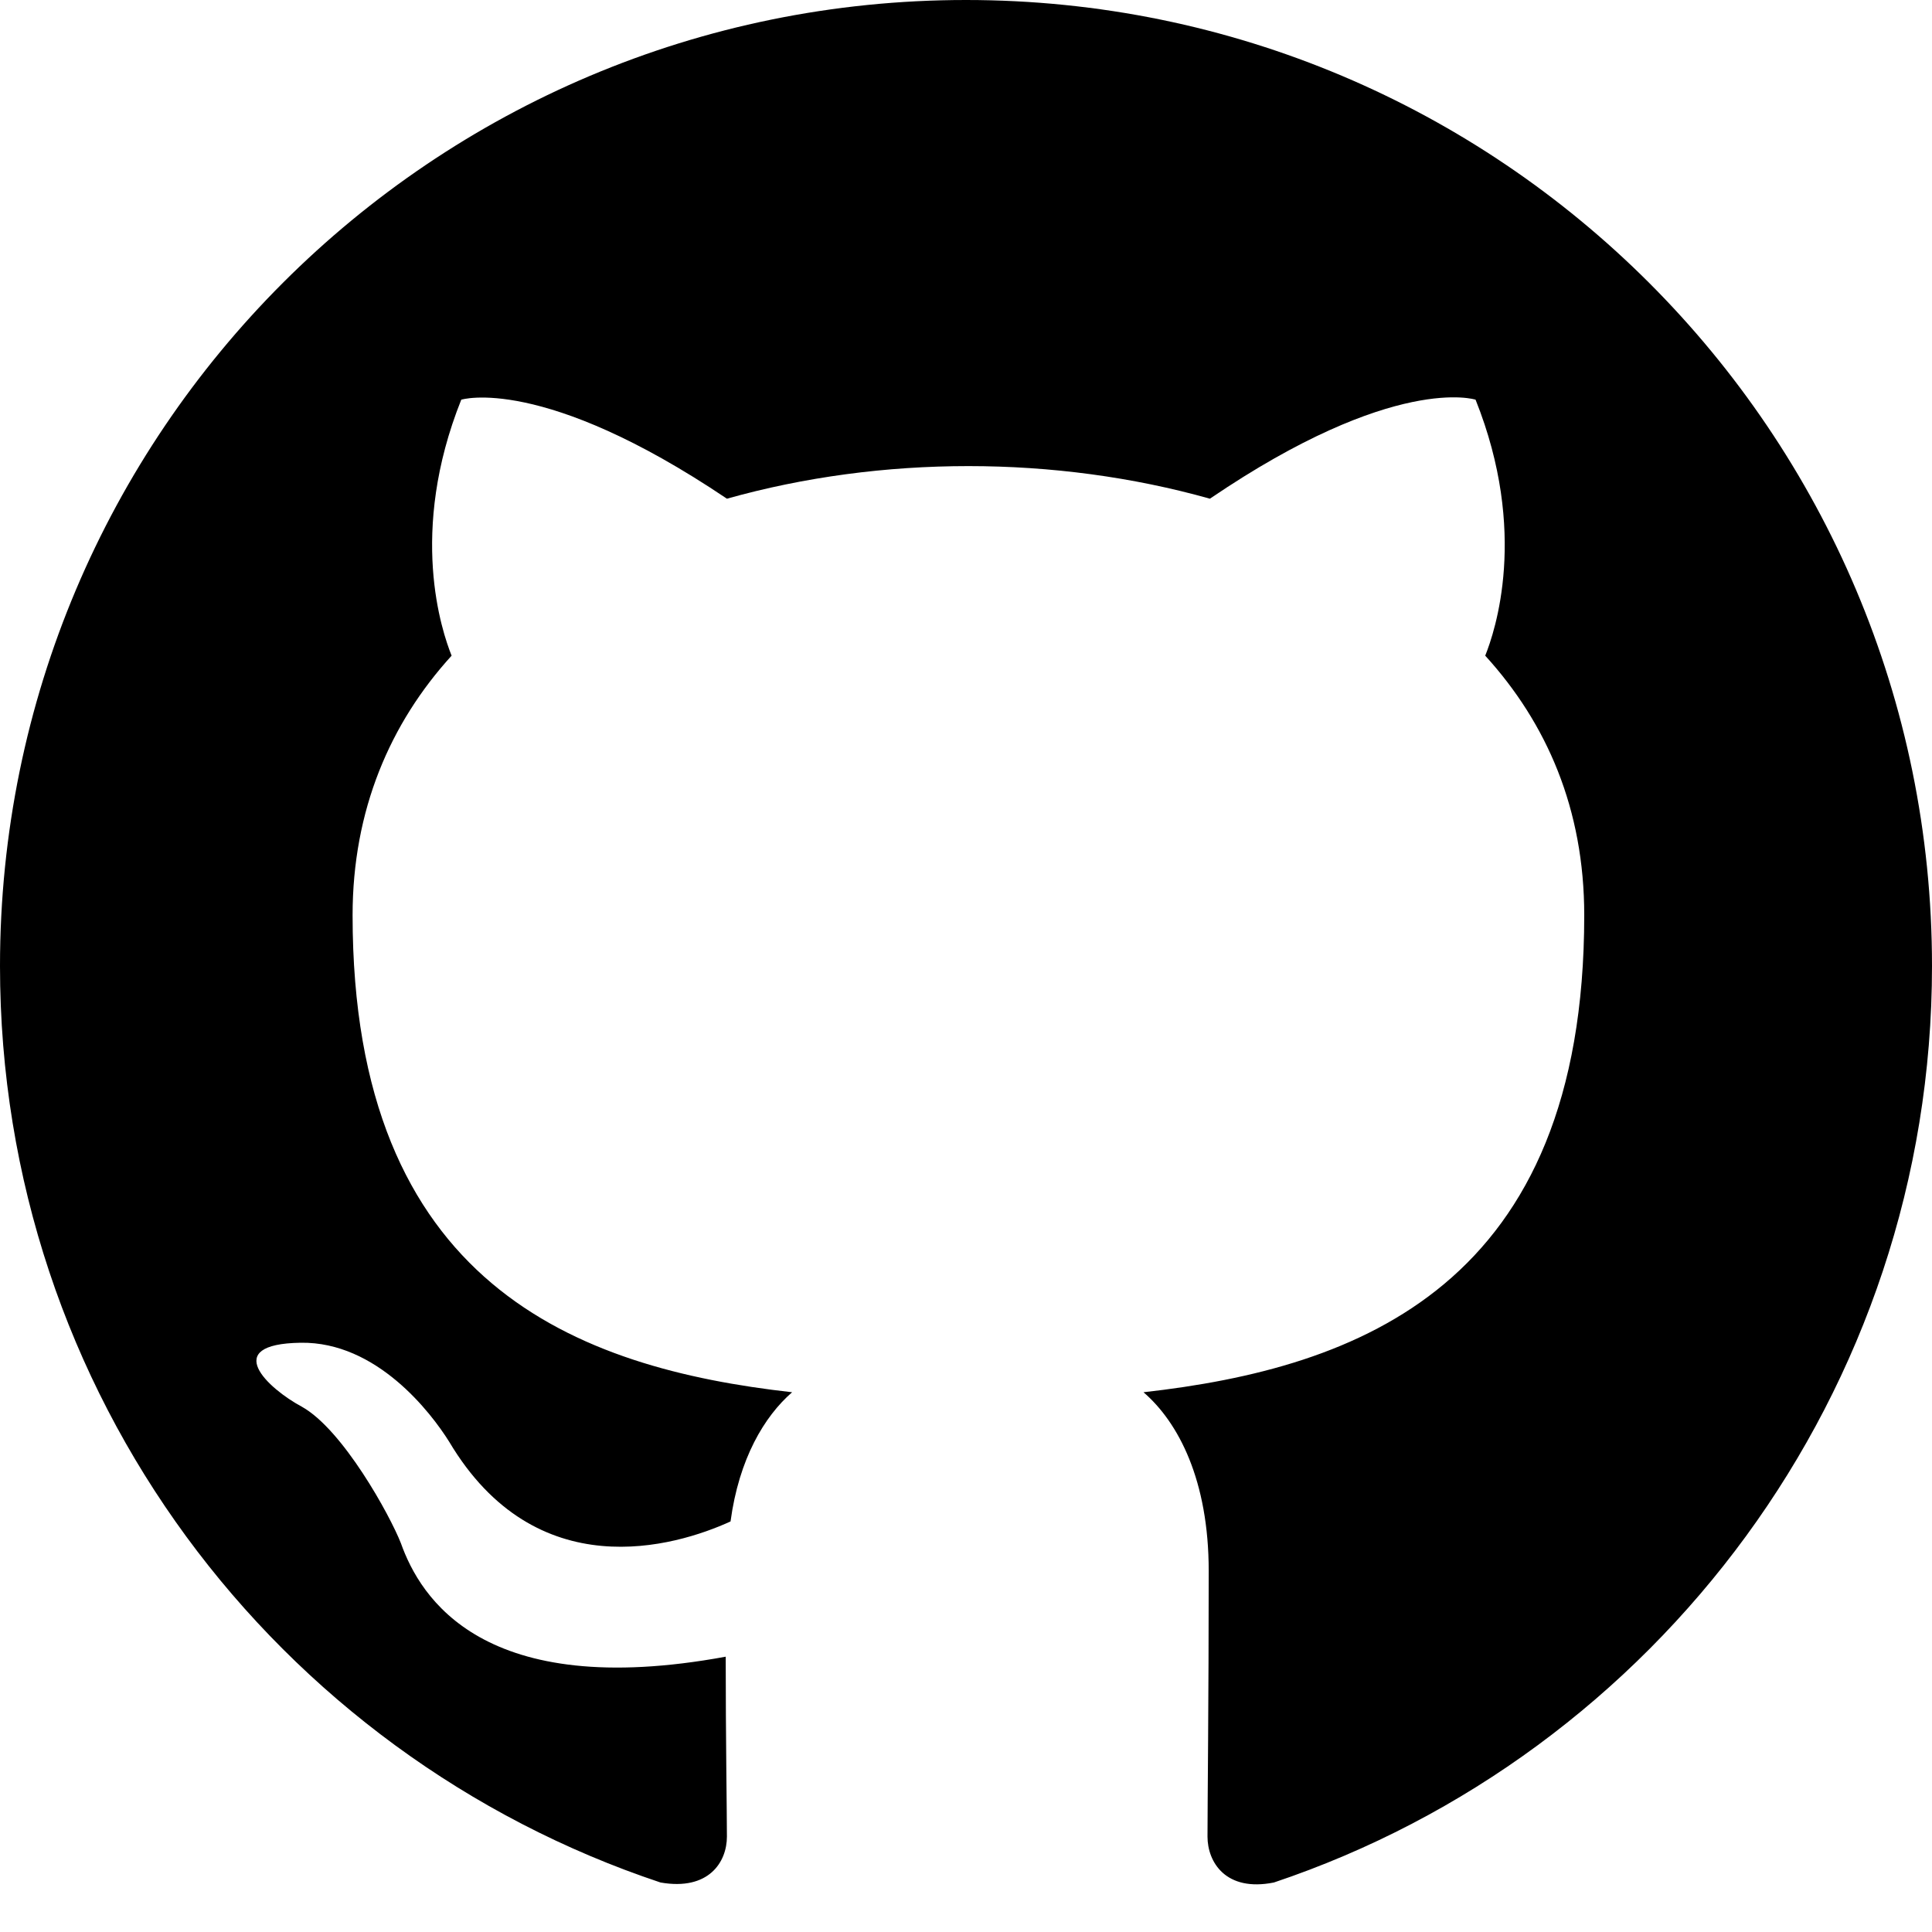
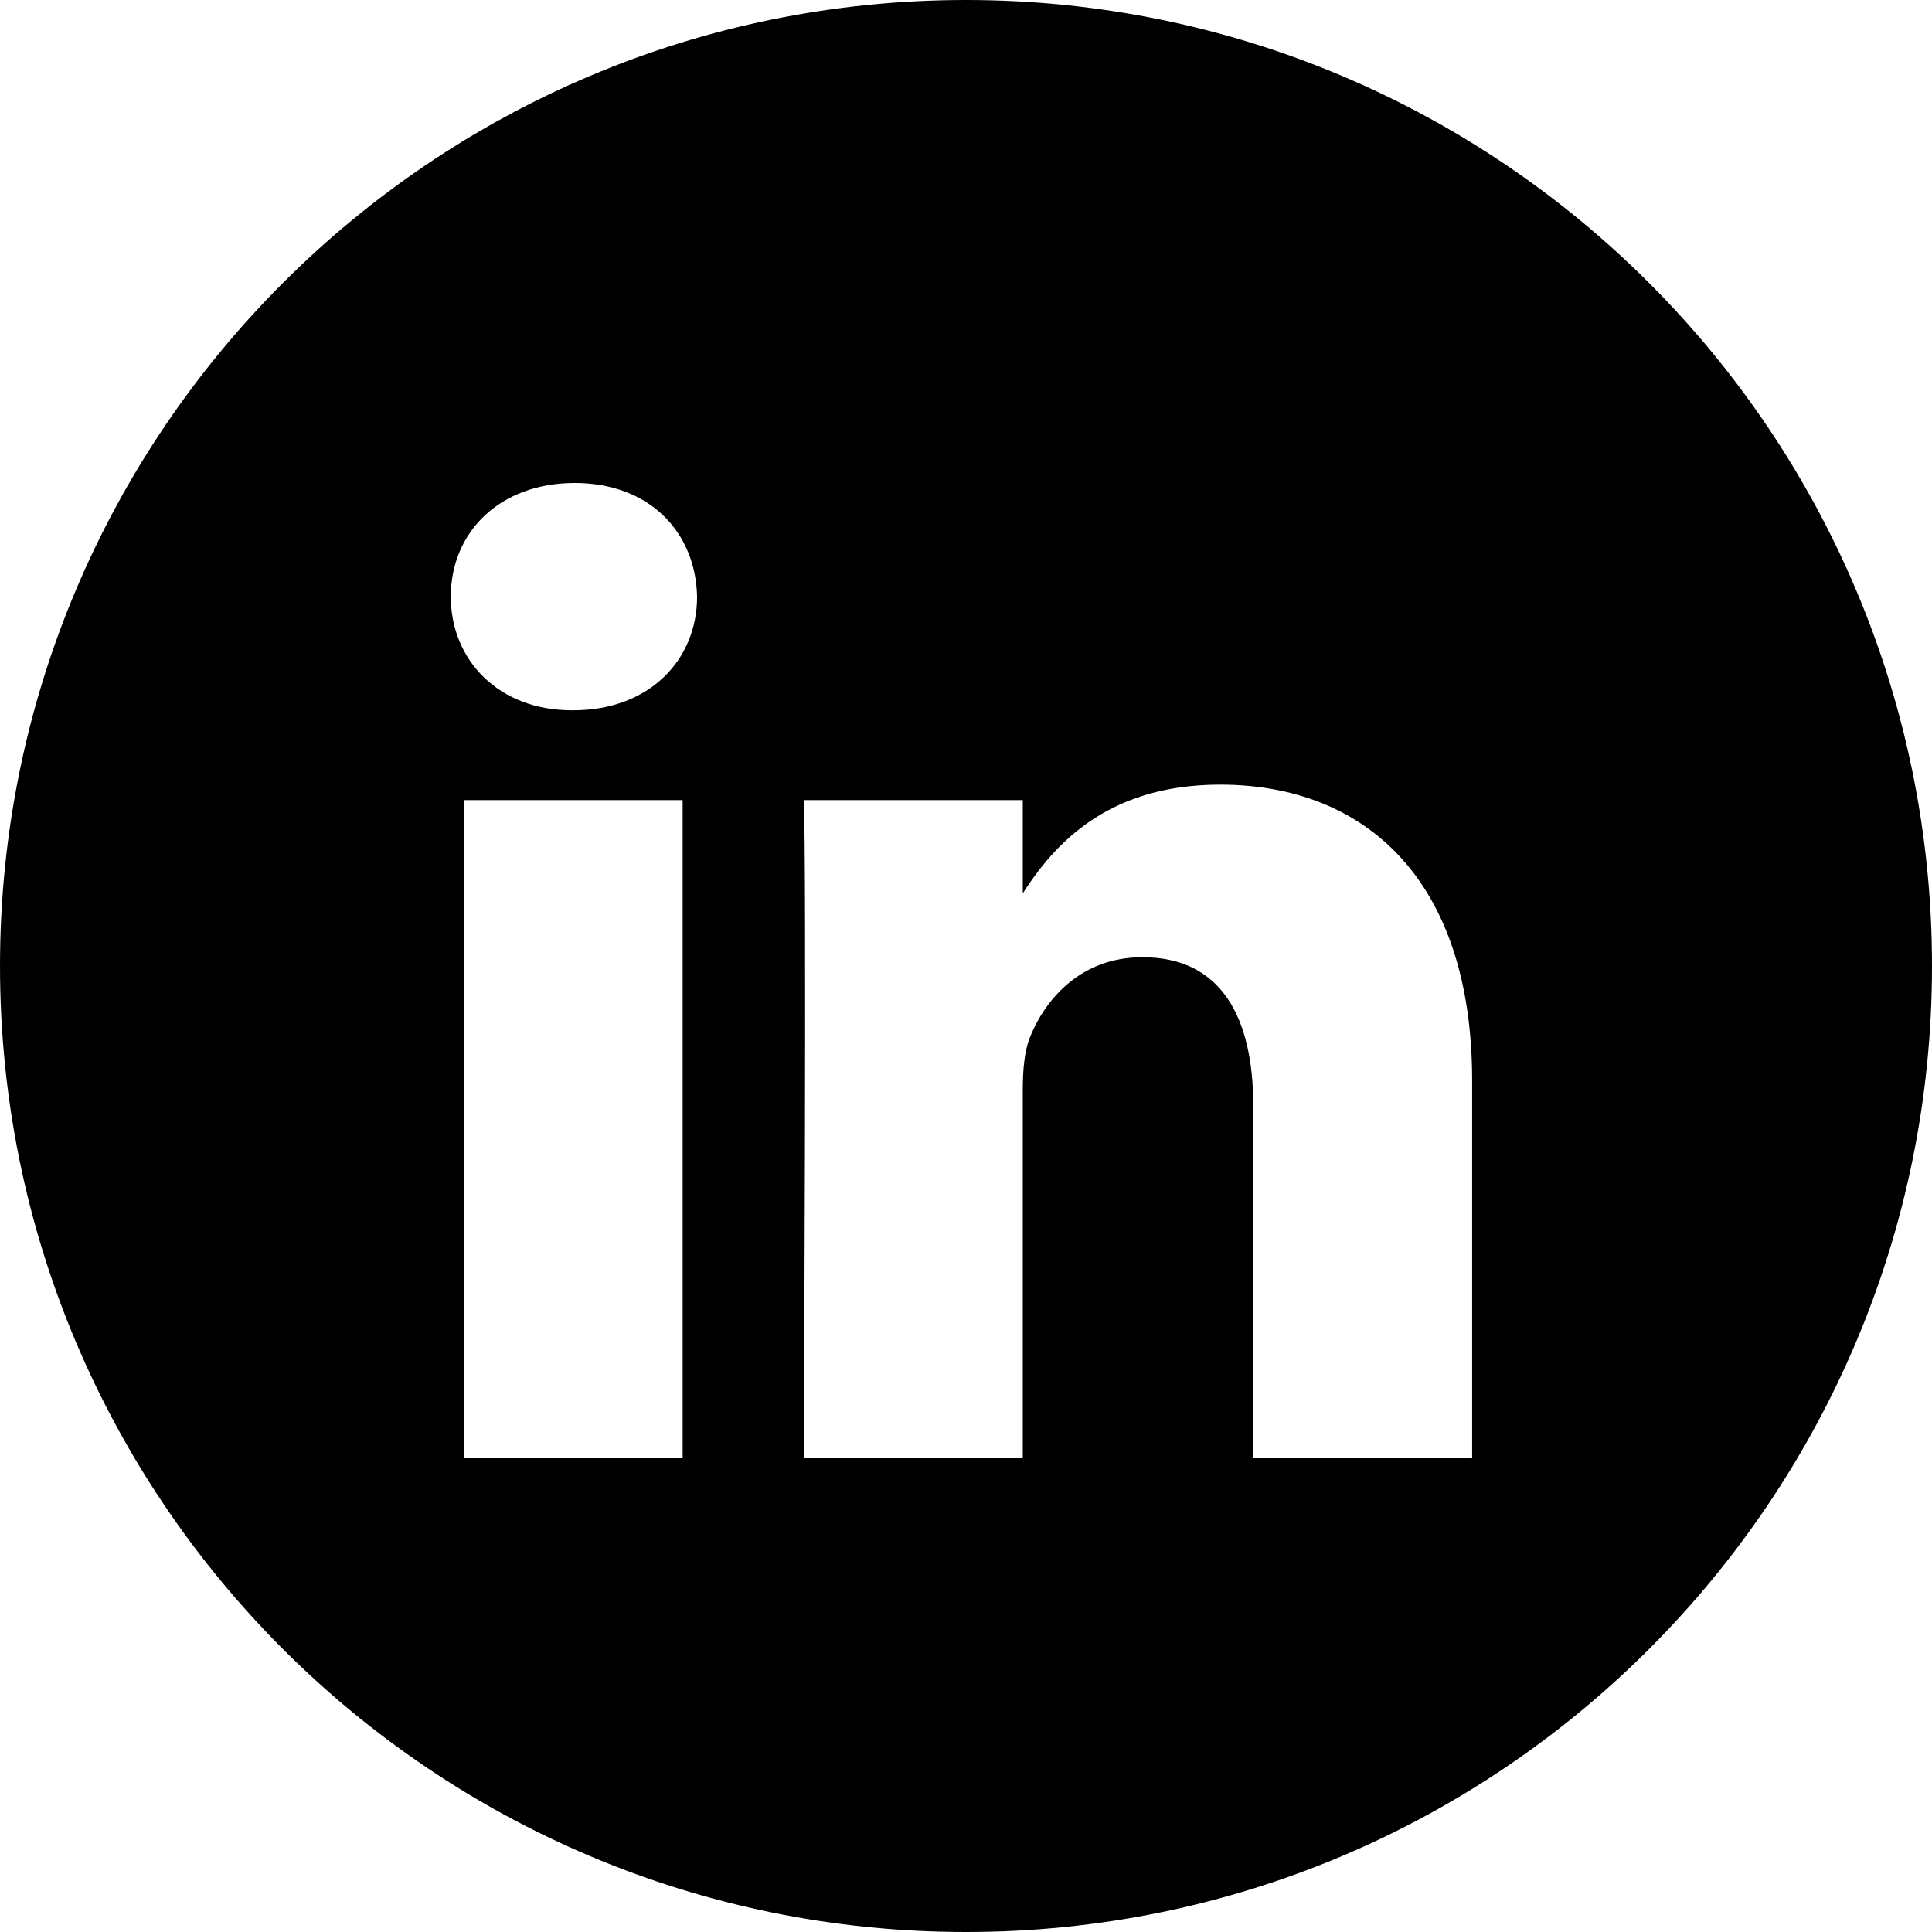
- <svg xmlns="http://www.w3.org/2000/svg" width="40" height="40" viewBox="0 0 40 40" fill="none">
-   <path fill-rule="evenodd" clip-rule="evenodd" d="M20 0C8.95 0 0 8.95 0 20C0 28.85 5.725 36.325 13.675 38.975C14.675 39.15 15.05 38.55 15.05 38.025C15.05 37.55 15.025 35.975 15.025 34.3C10 35.225 8.7 33.075 8.3 31.95C8.075 31.375 7.1 29.6 6.25 29.125C5.55 28.75 4.55 27.825 6.225 27.8C7.8 27.775 8.925 29.25 9.3 29.85C11.1 32.875 13.975 32.025 15.125 31.5C15.3 30.2 15.825 29.325 16.4 28.825C11.95 28.325 7.3 26.6 7.3 18.95C7.3 16.775 8.075 14.975 9.35 13.575C9.15 13.075 8.45 11.025 9.55 8.275C9.55 8.275 11.225 7.75 15.05 10.325C16.65 9.875 18.35 9.65 20.05 9.65C21.75 9.65 23.45 9.875 25.05 10.325C28.875 7.725 30.55 8.275 30.55 8.275C31.65 11.025 30.95 13.075 30.75 13.575C32.025 14.975 32.8 16.75 32.8 18.95C32.8 26.625 28.125 28.325 23.675 28.825C24.4 29.45 25.025 30.65 25.025 32.525C25.025 35.2 25 37.35 25 38.025C25 38.55 25.375 39.175 26.375 38.975C34.275 36.325 40 28.825 40 20C40 8.95 31.05 0 20 0Z" fill="currentColor" />
+ <svg xmlns="http://www.w3.org/2000/svg" width="48" height="48" viewBox="0 0 48 48" fill="none">
+   <path fill-rule="evenodd" clip-rule="evenodd" d="M24 0C10.745 0 0 10.745 0 24C0 37.255 10.745 48 24 48C37.255 48 48 37.255 48 24C48 10.745 37.255 0 24 0ZM11.522 19.878H16.96V36.22H11.522V19.878ZM17.319 14.823C17.284 13.22 16.138 12 14.277 12C12.416 12 11.2 13.22 11.2 14.823C11.2 16.392 12.38 17.647 14.206 17.647H14.241C16.138 17.647 17.319 16.392 17.319 14.823ZM30.313 19.494C33.892 19.494 36.575 21.83 36.575 26.85L36.575 36.22H31.137V27.477C31.137 25.281 30.349 23.782 28.381 23.782C26.878 23.782 25.983 24.792 25.59 25.768C25.446 26.118 25.411 26.605 25.411 27.093V36.22H19.971C19.971 36.22 20.043 21.412 19.971 19.878H25.411V22.193C26.133 21.08 27.425 19.494 30.313 19.494Z" fill="currentcolor" />
</svg>
